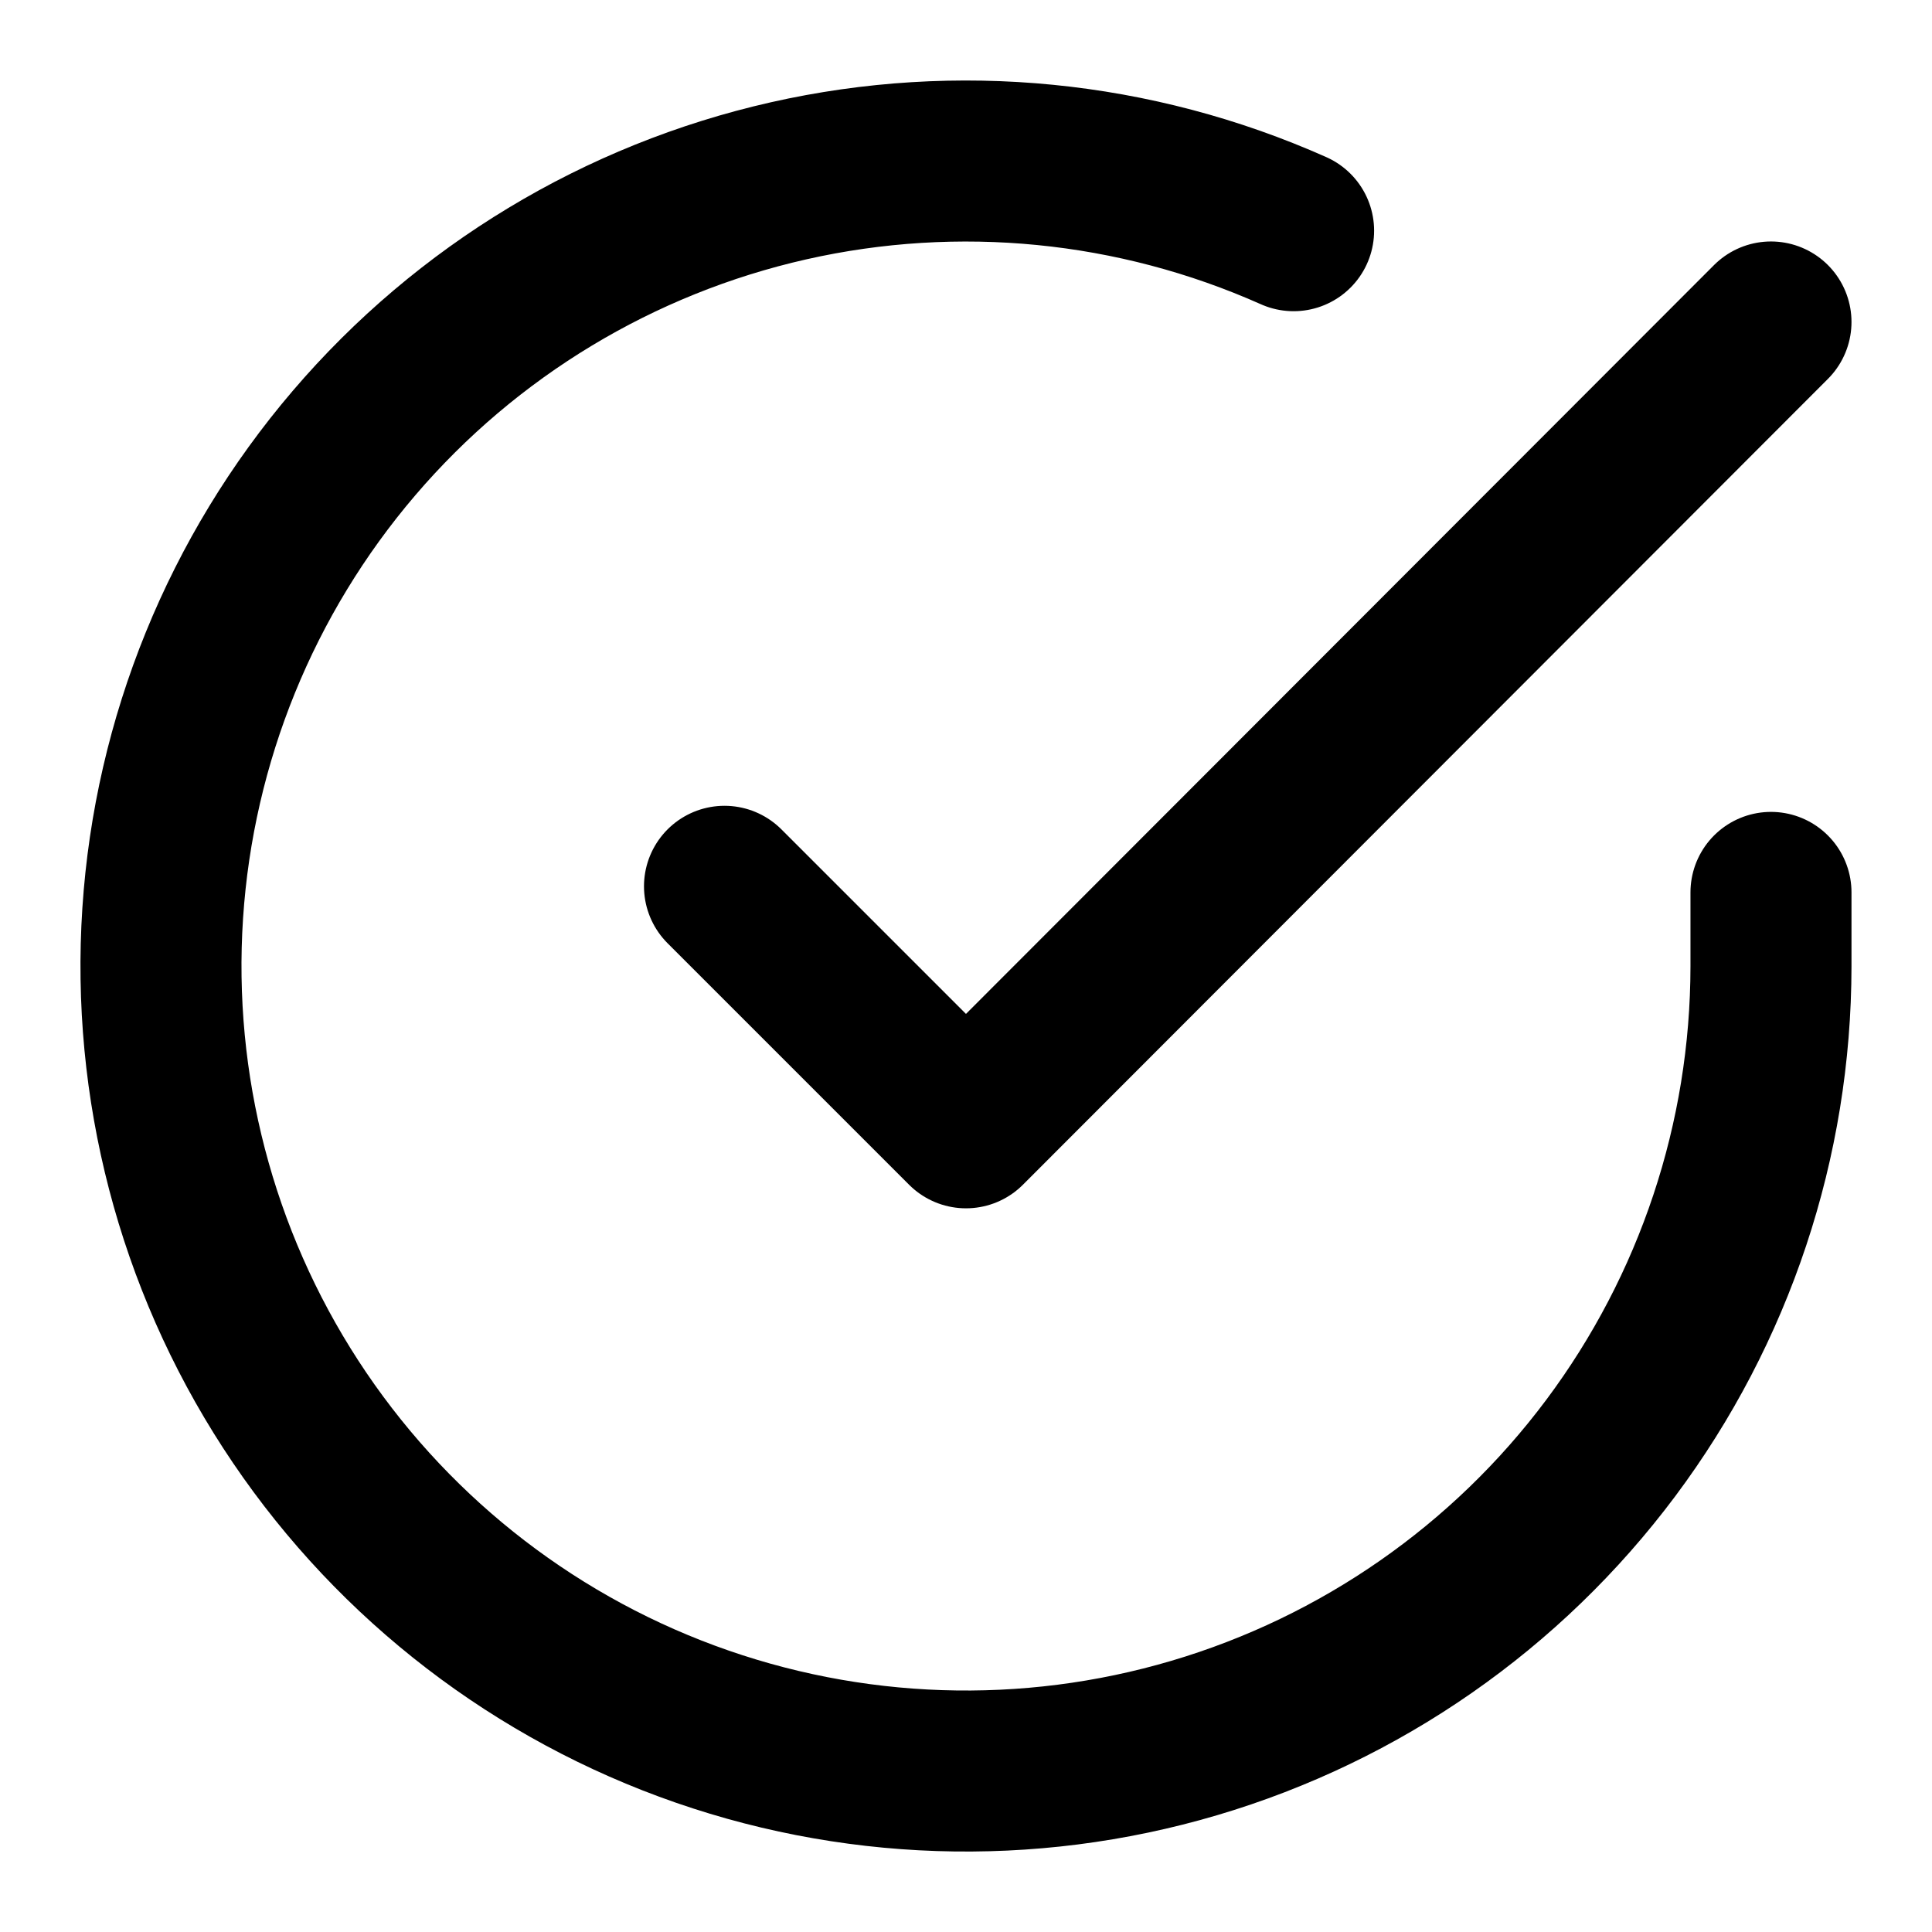
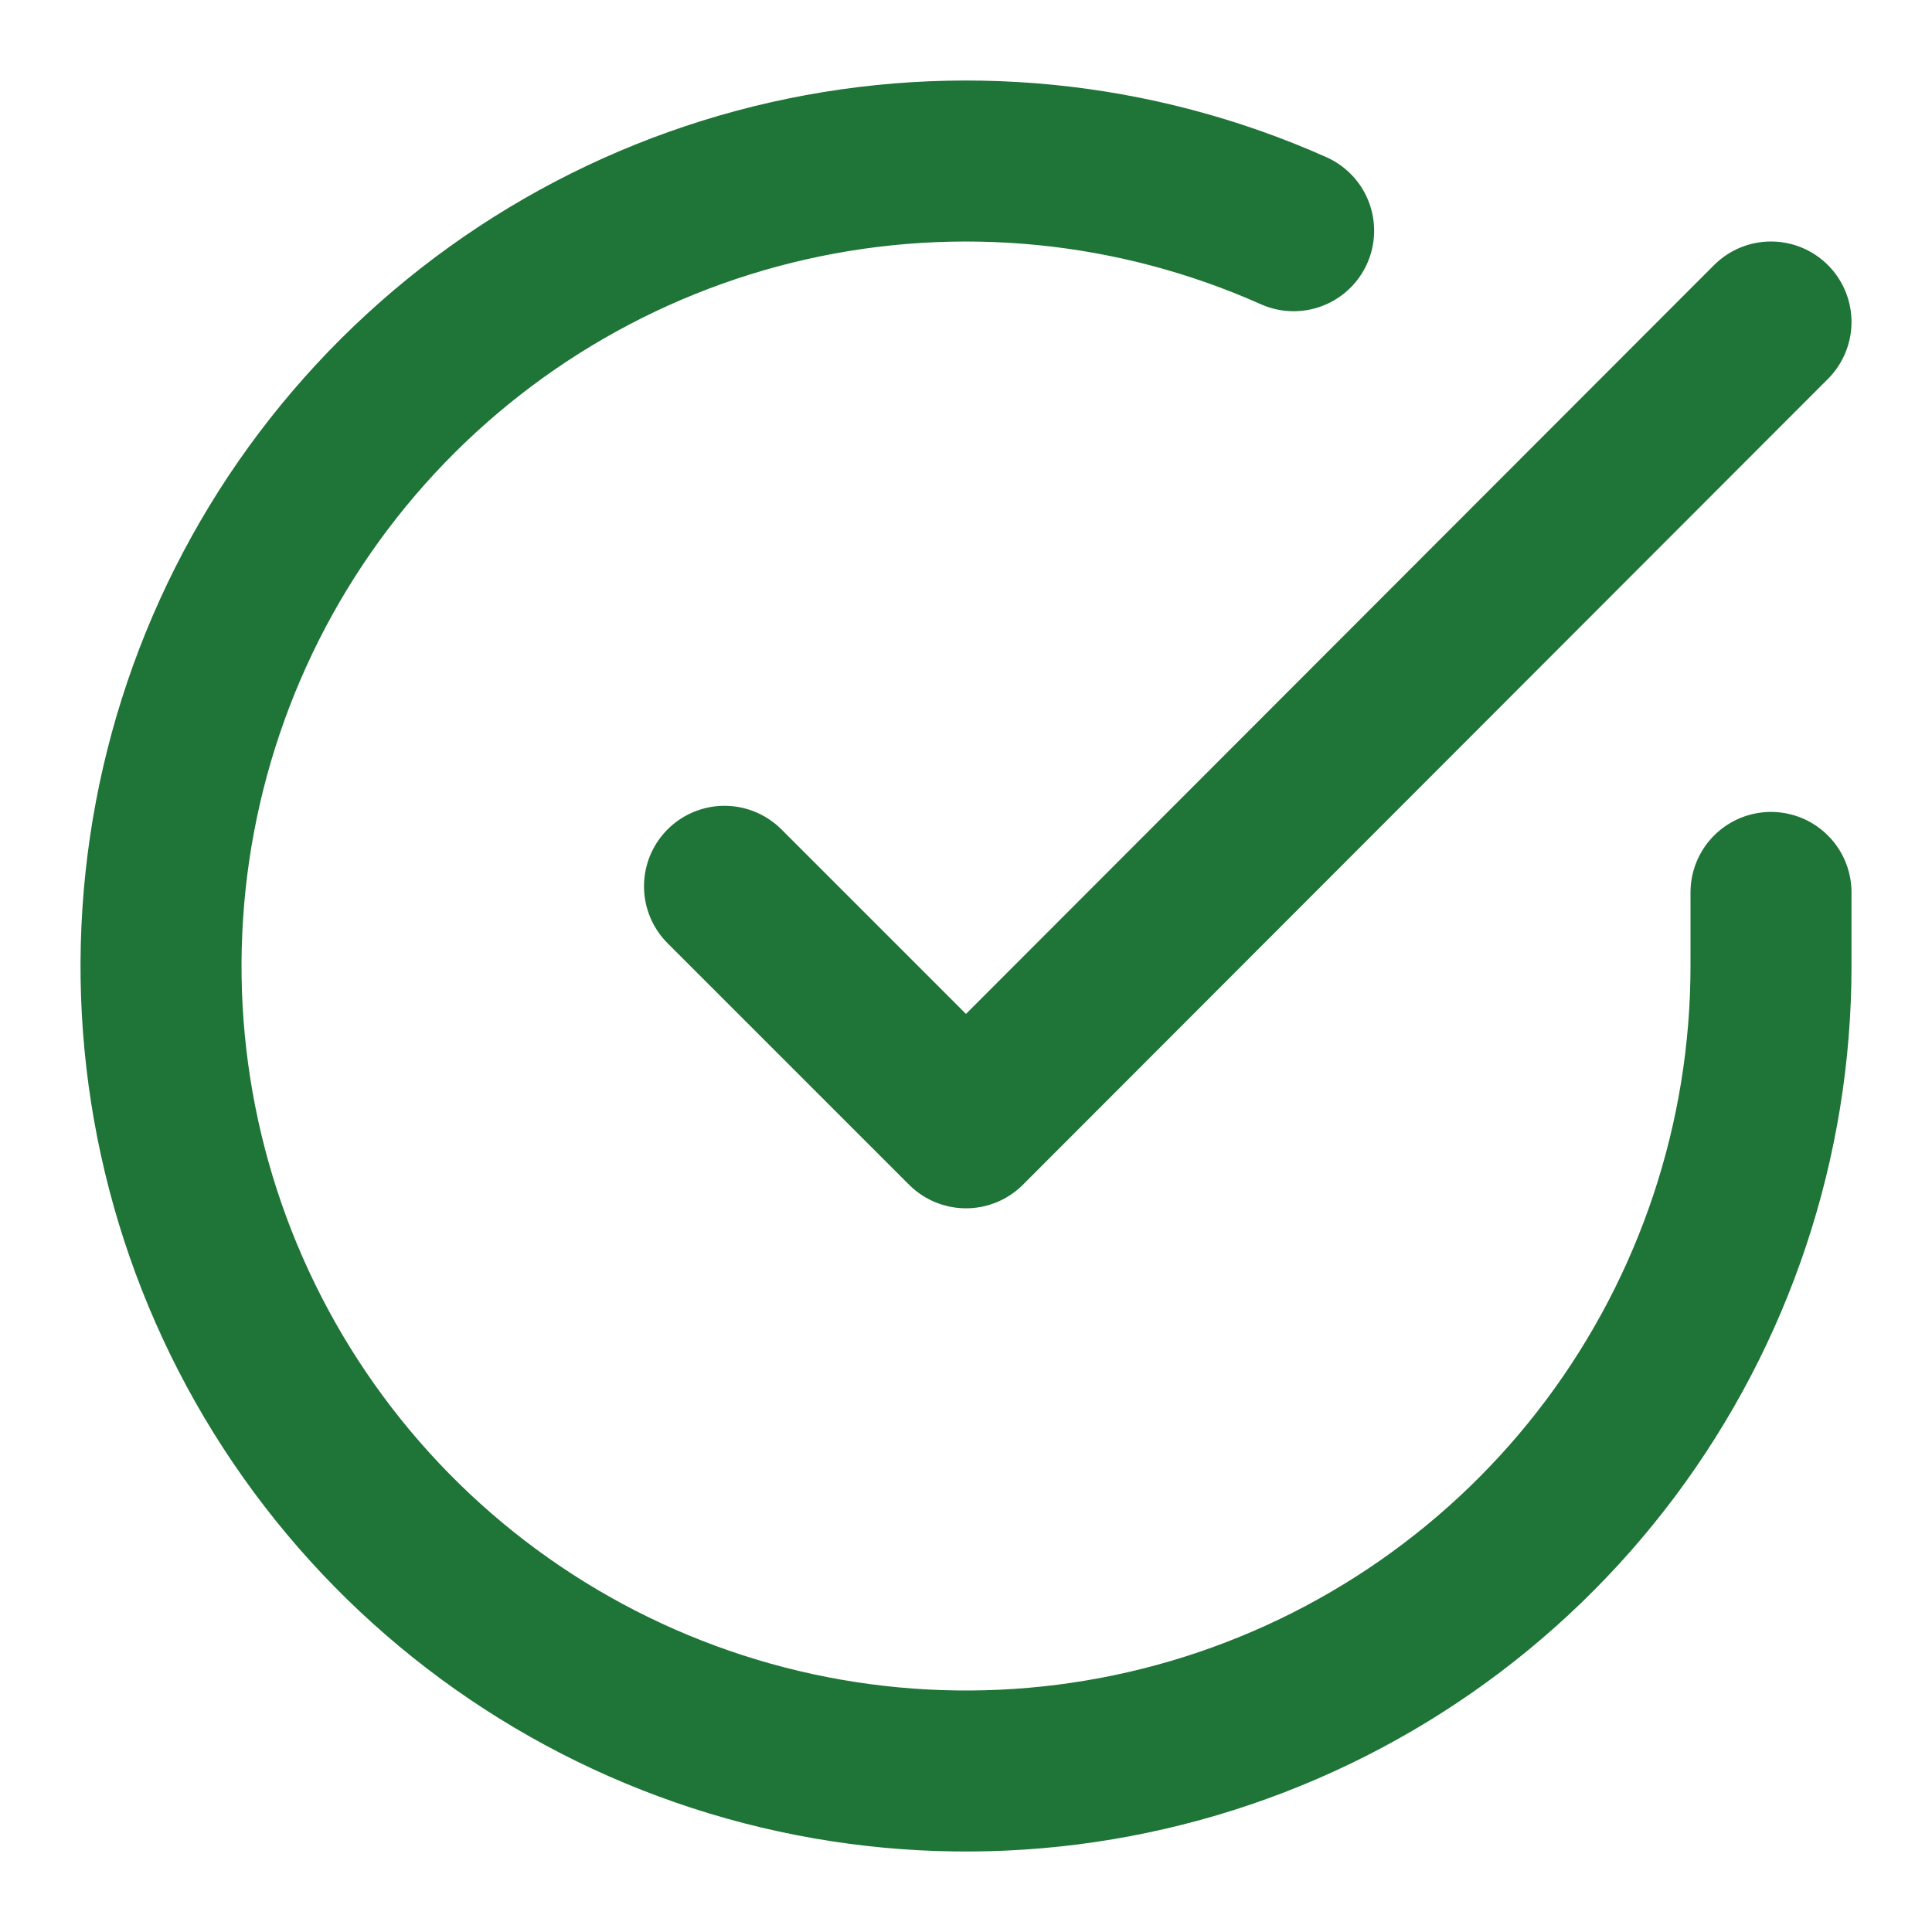
- <svg xmlns="http://www.w3.org/2000/svg" version="1.1" width="32" height="32" viewBox="0 0 32 32">
-   <path fill="none" stroke-linejoin="round" stroke-linecap="round" stroke-miterlimit="4" stroke-width="2.667" stroke="#000" d="M29.333 14.781v1.227c-0.002 2.875-0.933 5.673-2.654 7.976s-4.141 3.988-6.899 4.803c-2.757 0.815-5.704 0.717-8.401-0.279s-5-2.838-6.565-5.25-2.308-5.265-2.119-8.134c0.189-2.869 1.301-5.6 3.169-7.786s4.393-3.709 7.197-4.343c2.805-0.634 5.739-0.344 8.365 0.826M29.333 5.333l-13.333 13.347-4-4" />
+ <svg xmlns="http://www.w3.org/2000/svg" width="24" height="24" viewBox="0 0 24 24" fill="none">
+   <path d="M22 11.086V12.006C21.999 14.162 21.3 16.26 20.009 17.988C18.718 19.715 16.903 20.978 14.835 21.59C12.767 22.201 10.557 22.128 8.534 21.38C6.512 20.633 4.785 19.252 3.611 17.443C2.437 15.634 1.88 13.494 2.022 11.342C2.164 9.19 2.997 7.142 4.398 5.503C5.799 3.864 7.693 2.721 9.796 2.246C11.9 1.771 14.1 1.988 16.07 2.866M22 4L12 14.01L9 11.01" stroke="#1F7437" stroke-width="2" stroke-linecap="round" stroke-linejoin="round" />
</svg>
